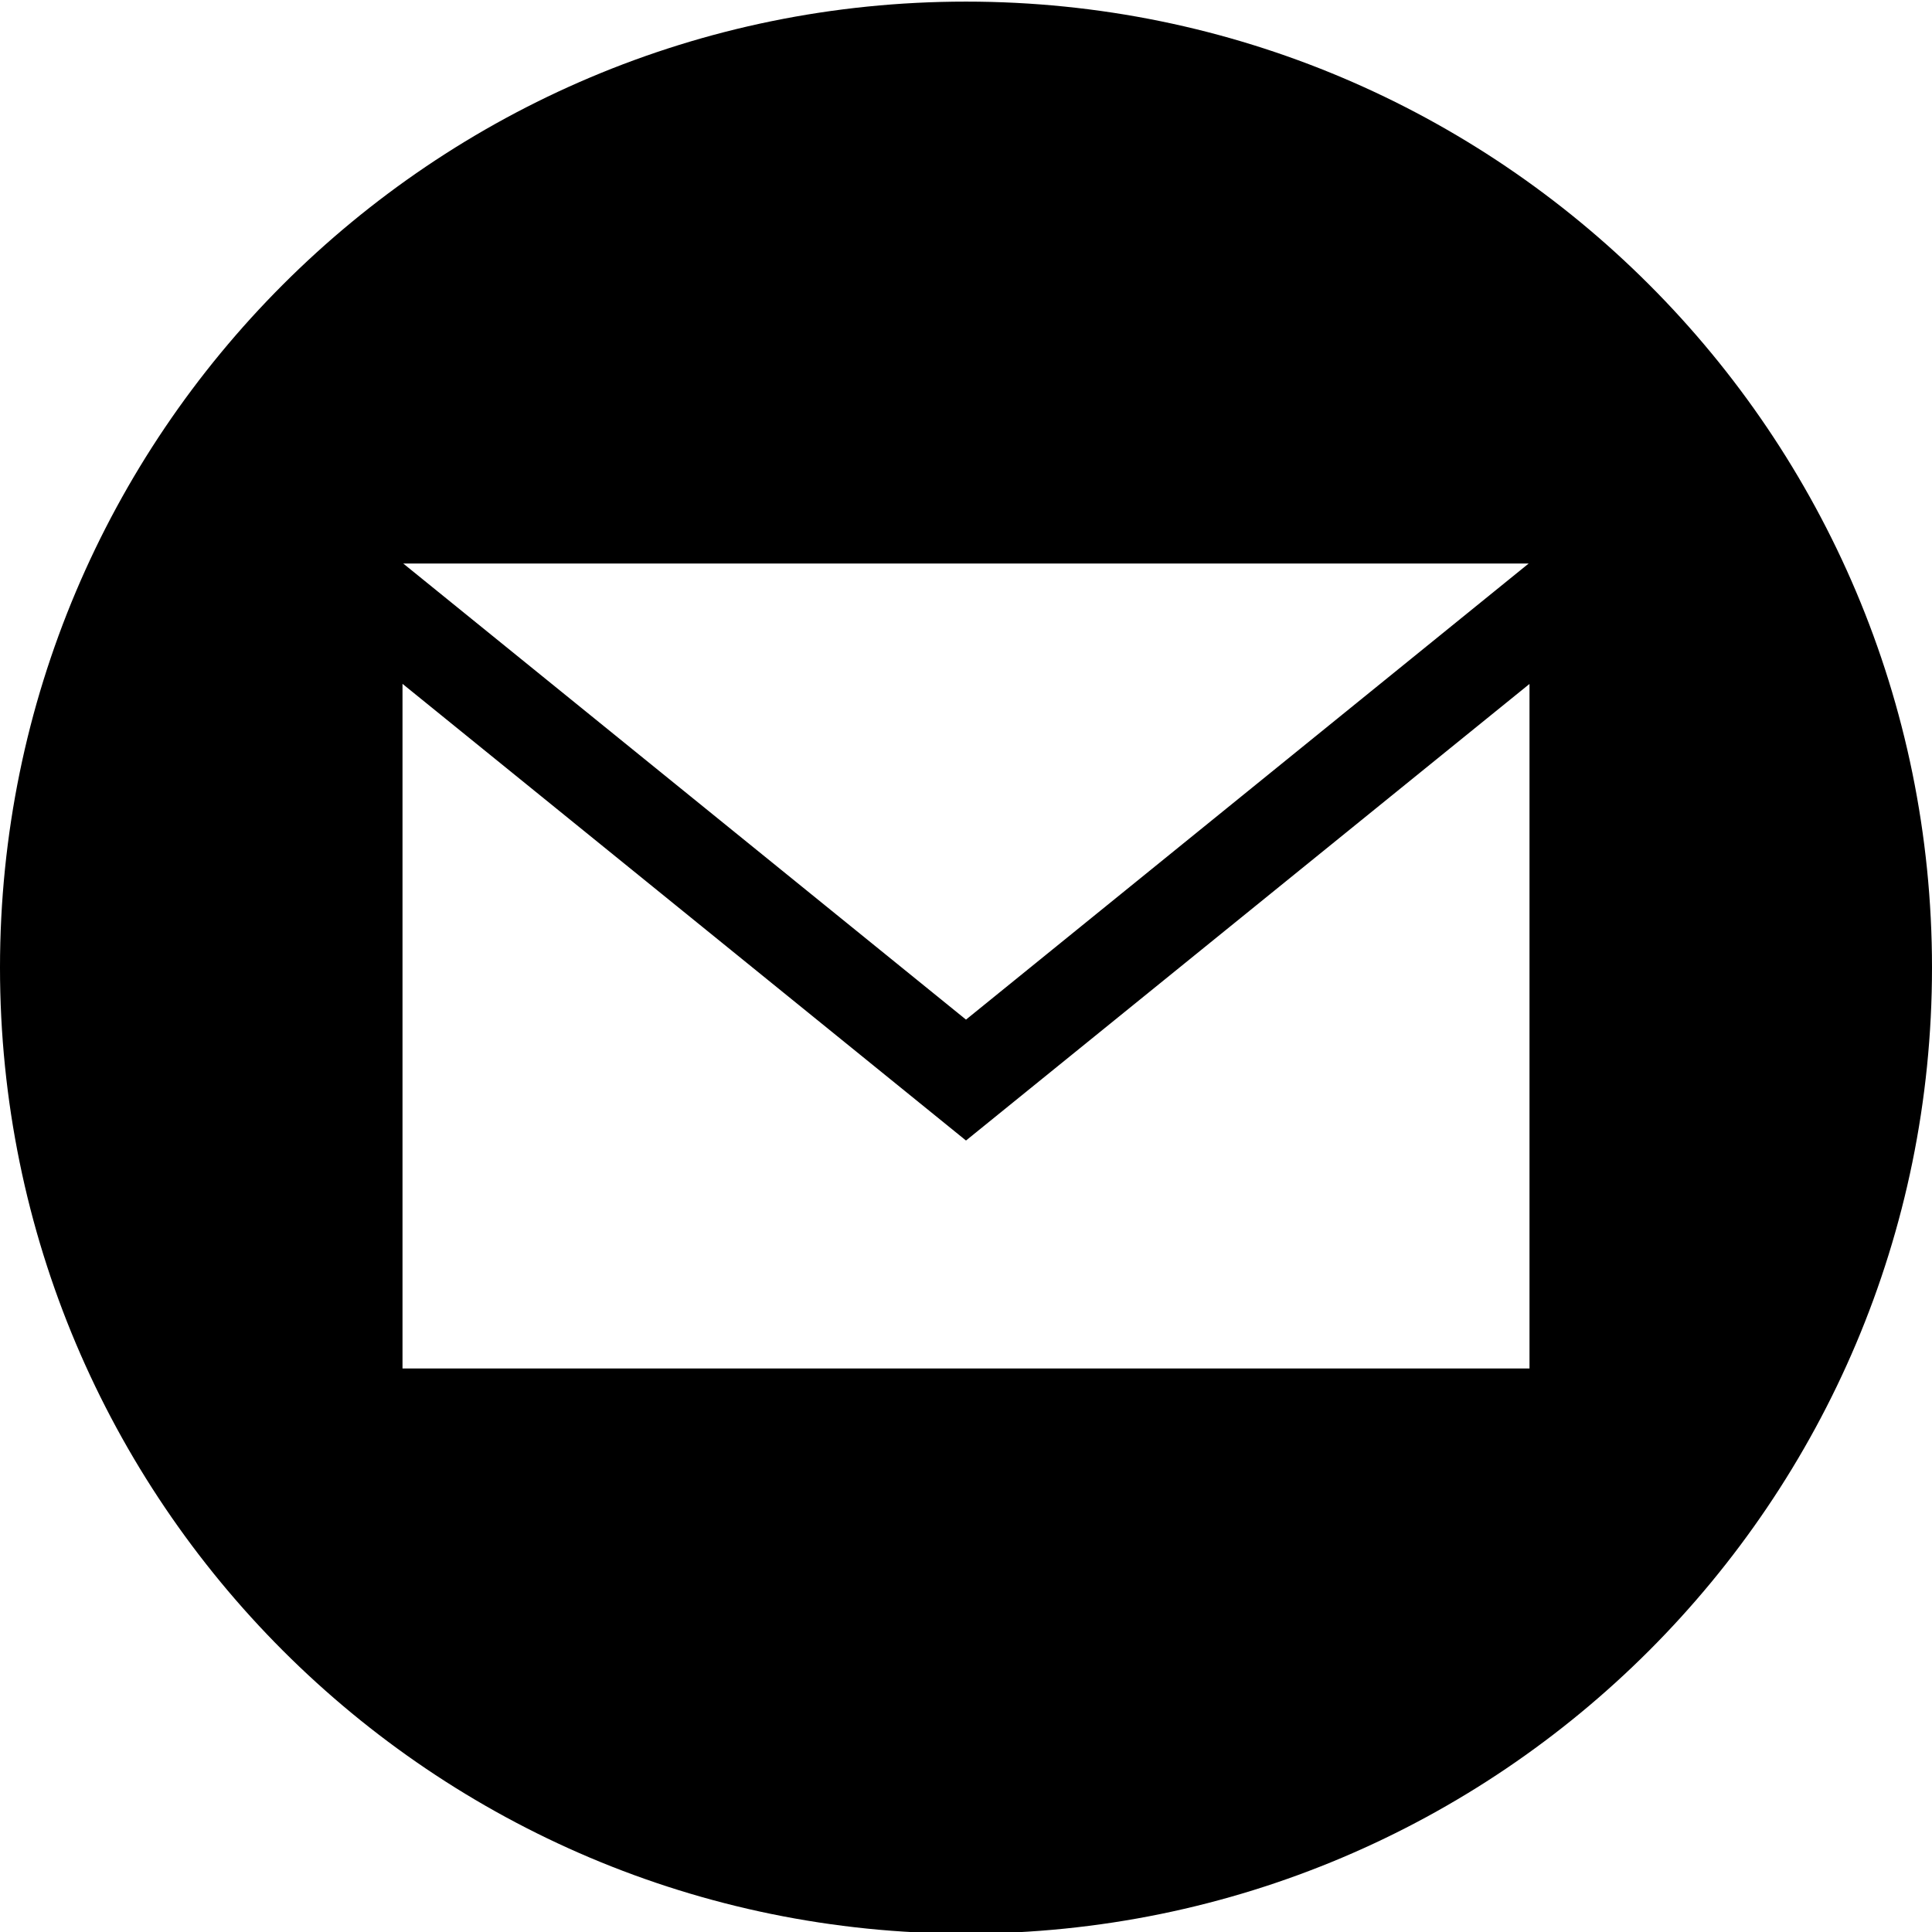
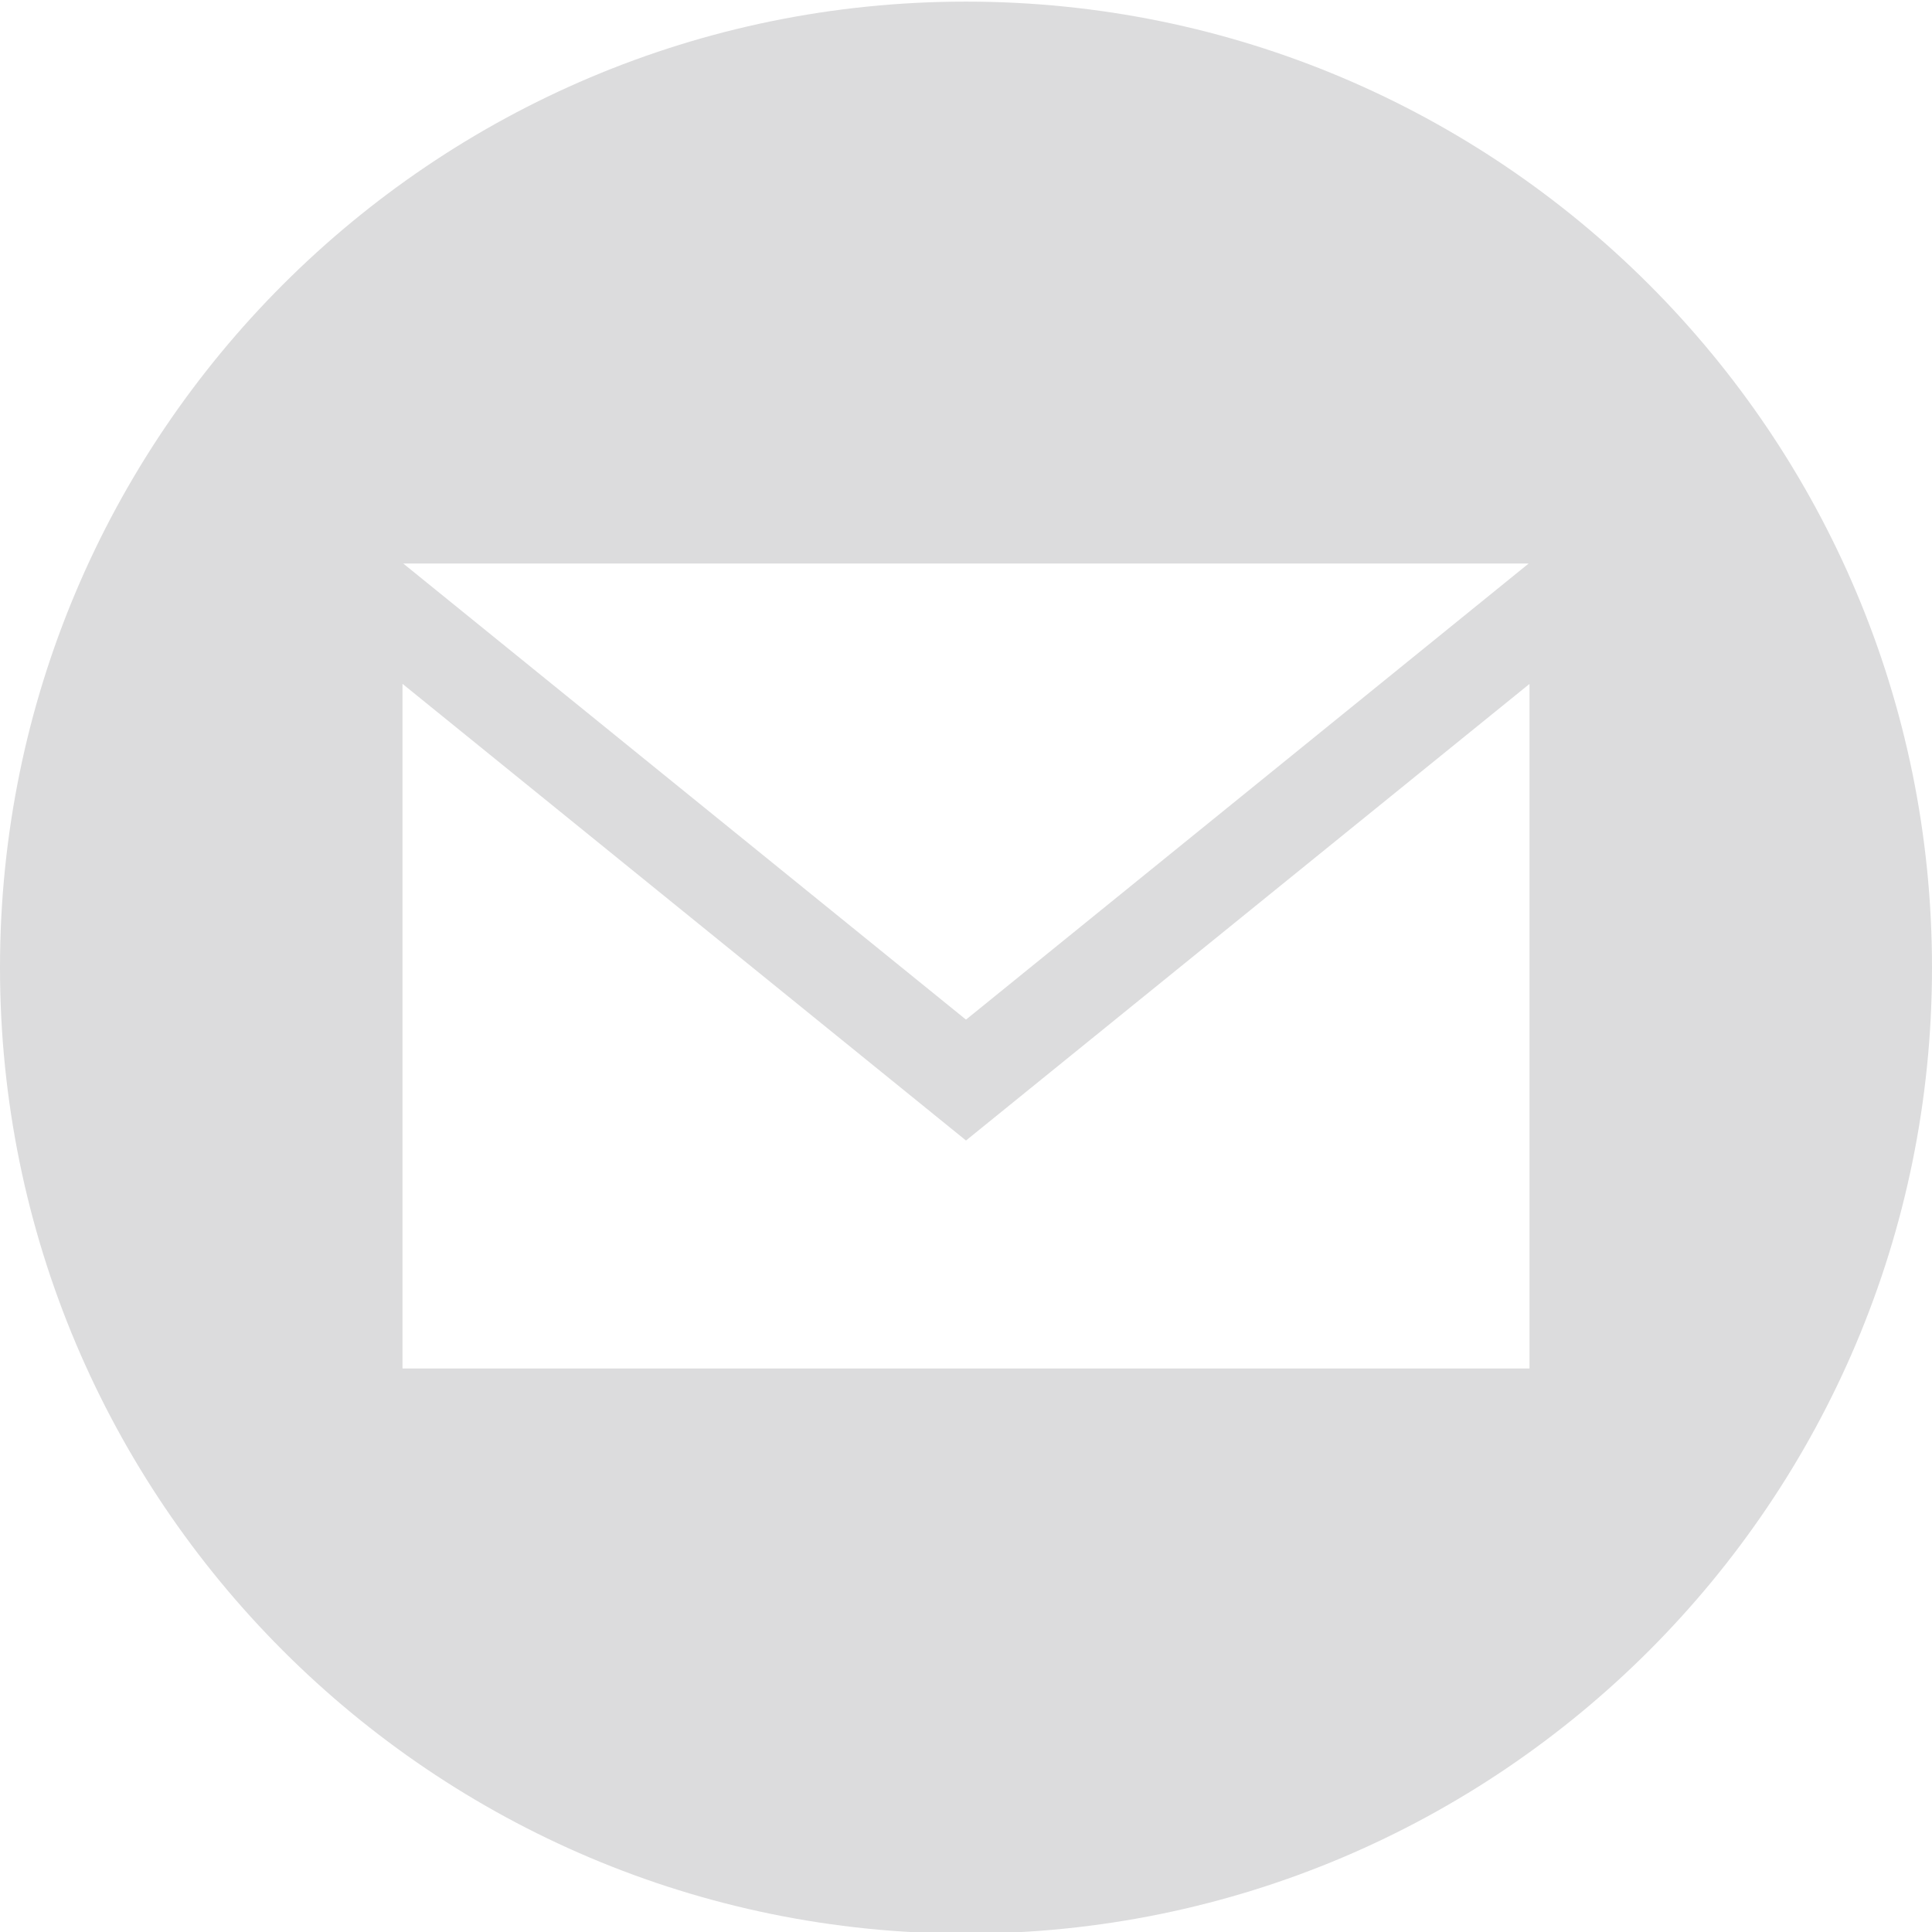
<svg xmlns="http://www.w3.org/2000/svg" width="40" height="40" viewBox="0 0 24 24">
-   <path d="M12 .02c-6.627 0-12 5.373-12 12s5.373 12 12 12 12-5.373 12-12-5.373-12-12-12zm6.99 6.98l-6.99 5.666-6.991-5.666h13.981zm.01 10h-14v-8.505l7 5.673 7-5.672v8.504z" />
+   <path fill="#dcdcdd" d="M12 .02c-6.627 0-12 5.373-12 12s5.373 12 12 12 12-5.373 12-12-5.373-12-12-12zm6.99 6.98l-6.99 5.666-6.991-5.666h13.981zm.01 10h-14v-8.505l7 5.673 7-5.672v8.504z" />
</svg>
